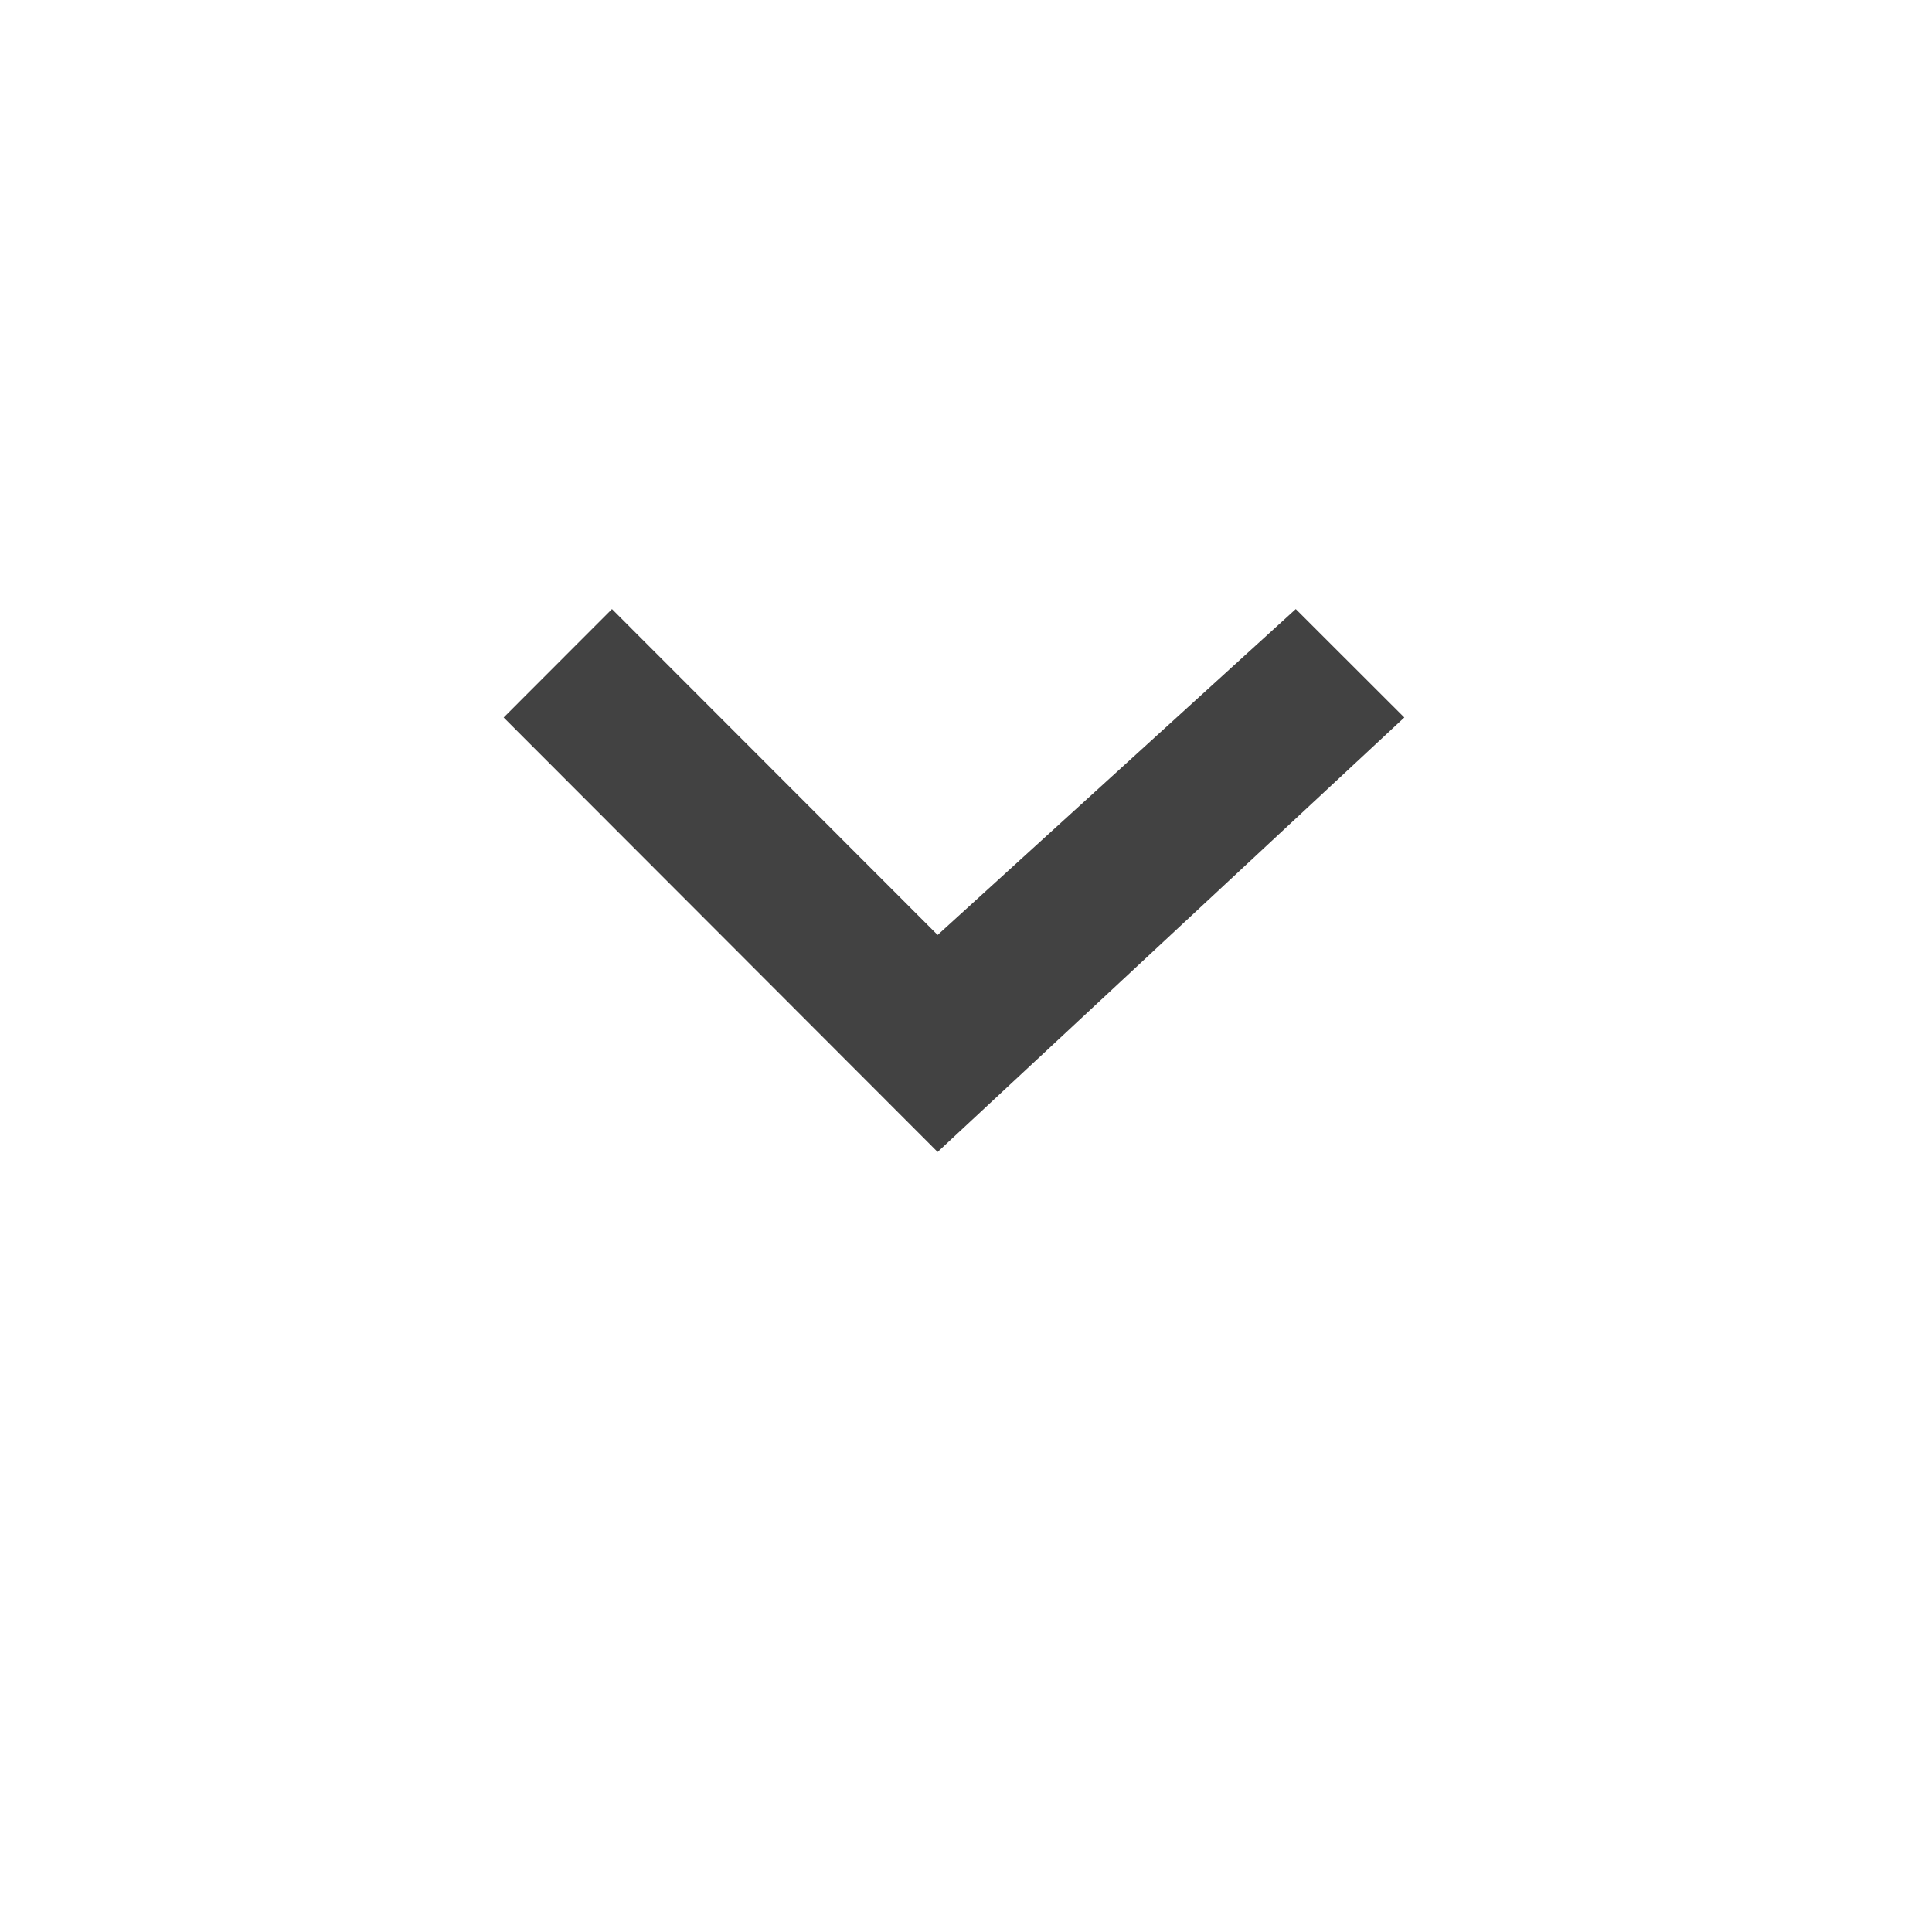
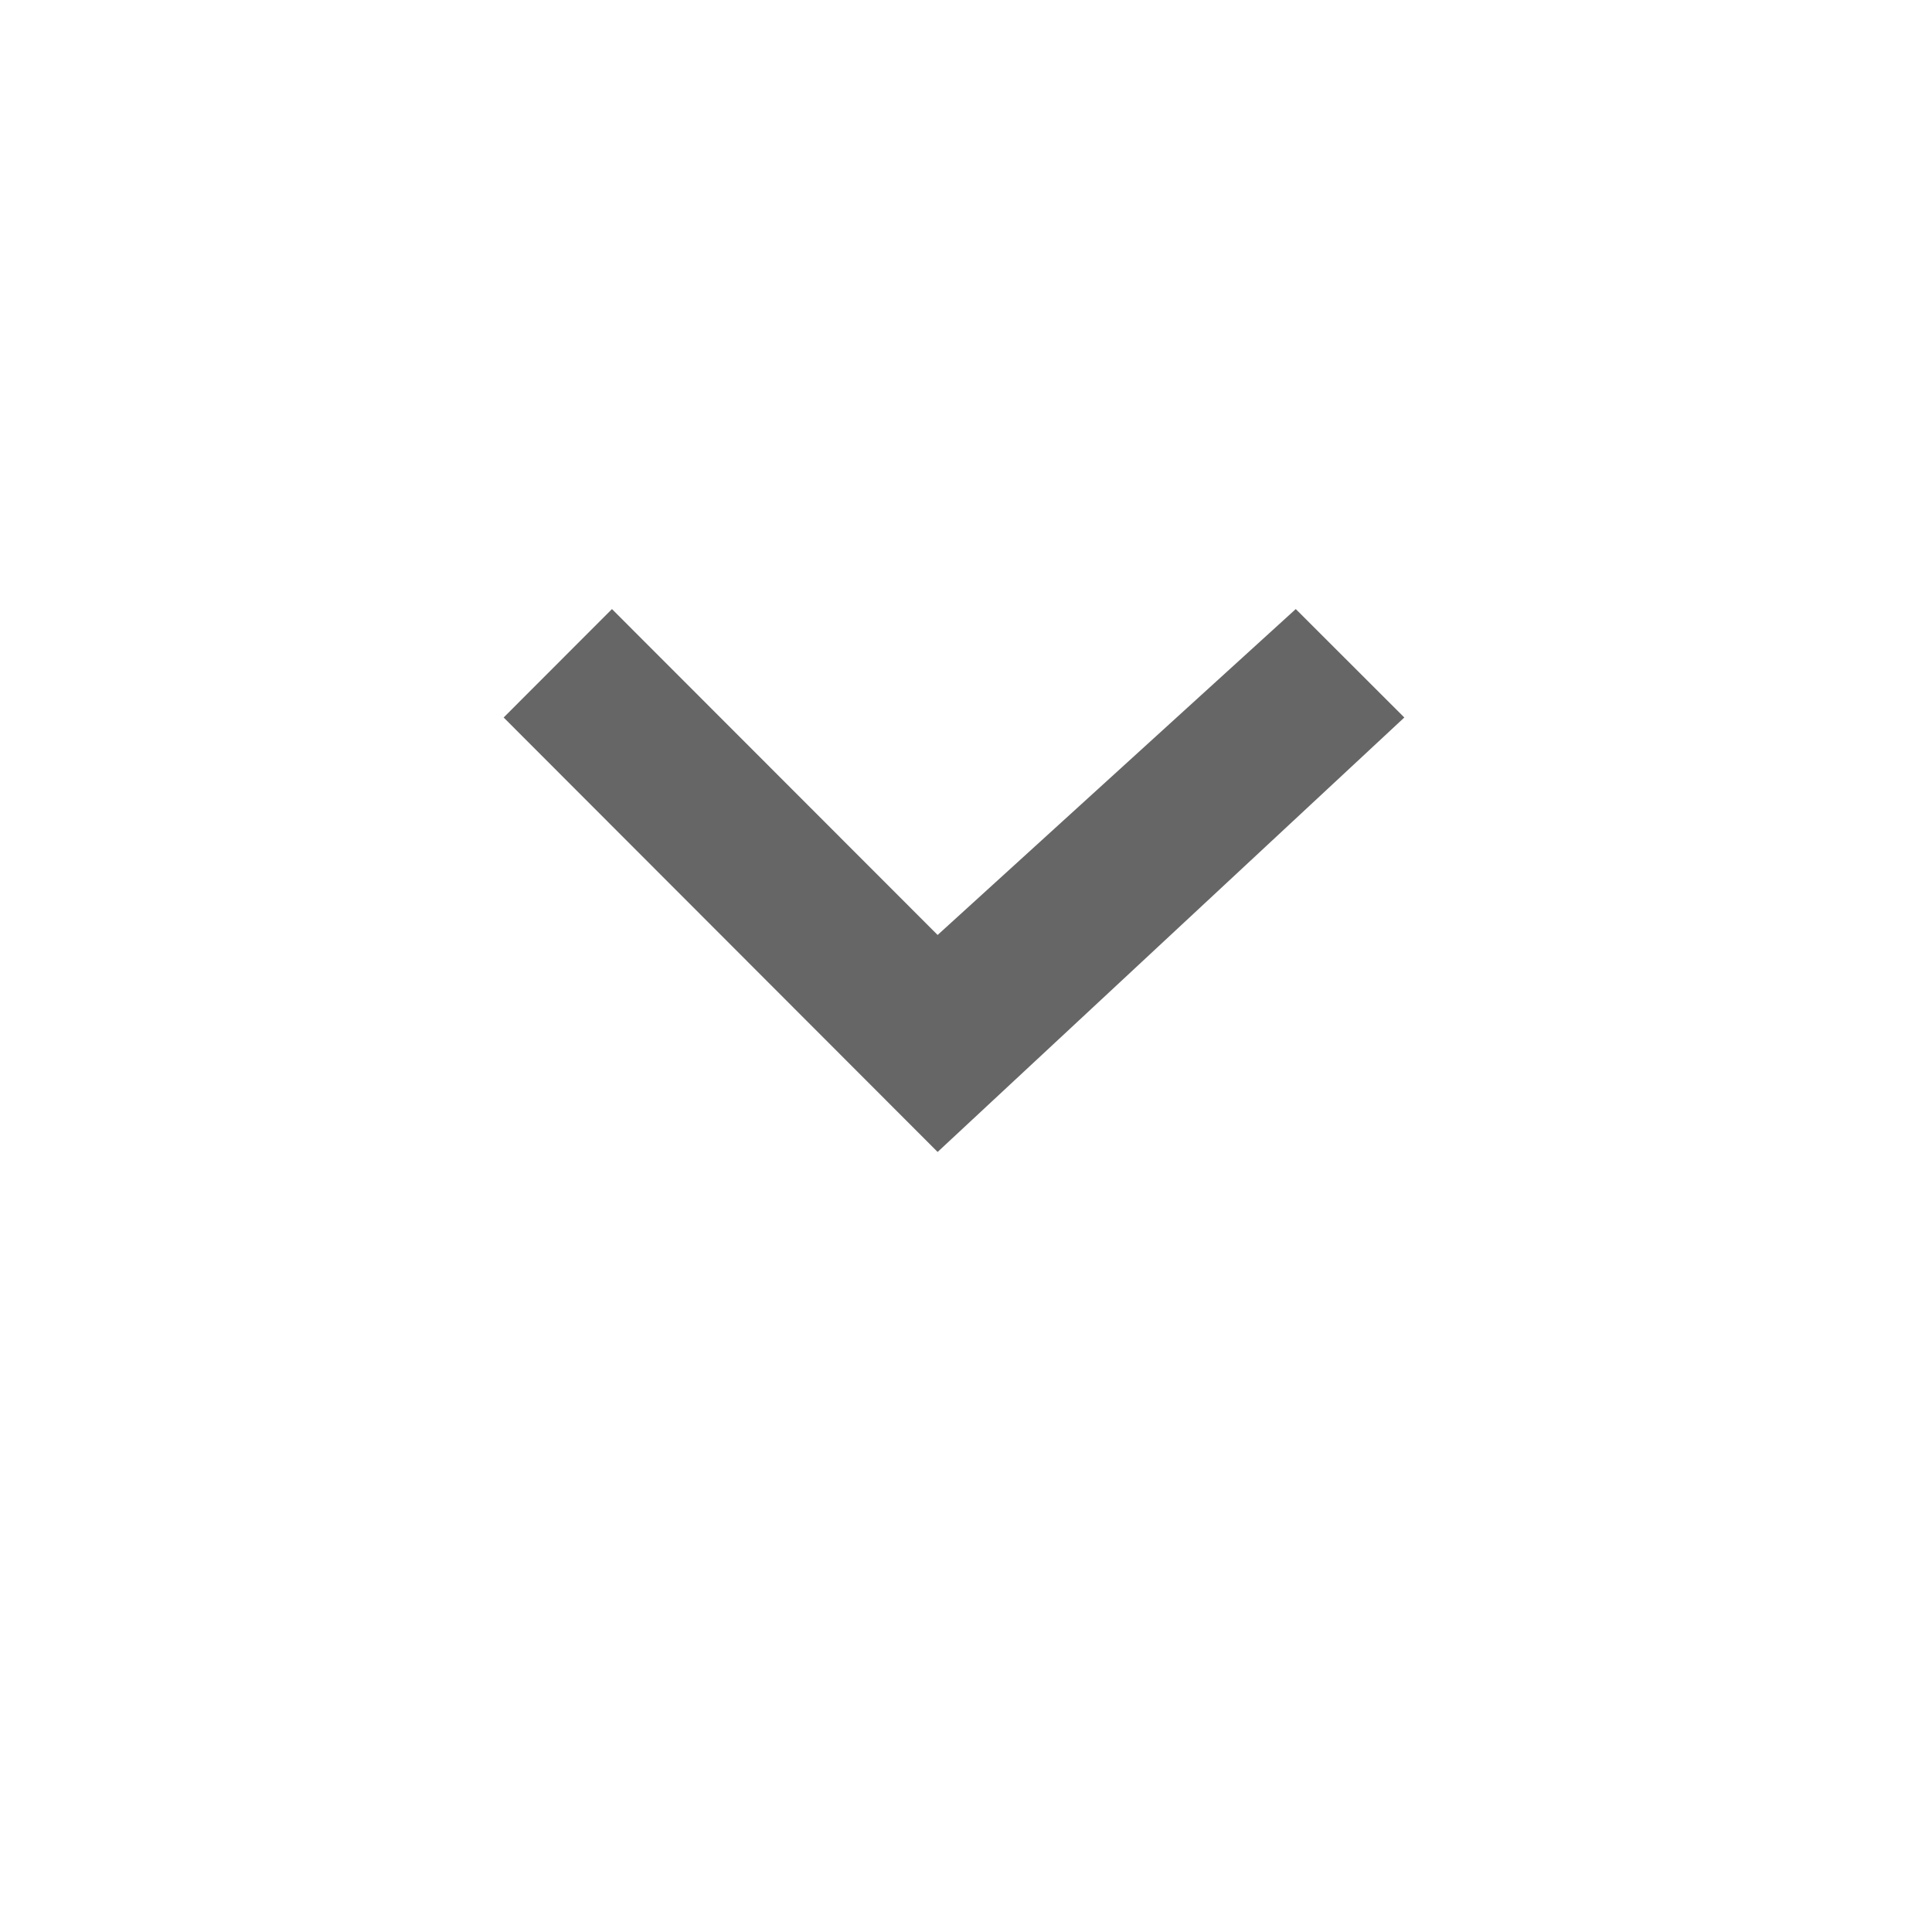
<svg xmlns="http://www.w3.org/2000/svg" id="svg9" version="1.1" viewBox="0 0 16 16">
  <defs id="defs13" />
  <style id="style2">.icon-canvas-transparent{opacity:0;fill:#f6f6f6}.icon-vs-out{fill:#f6f6f6}.icon-vs-bg{fill:#424242}</style>
  <path id="canvas" d="M16 16H0V0h16v16z" class="icon-canvas-transparent" />
-   <g id="iconBg">
-     <path id="path6" d="M5.068 5.044l-.897.898L7.765 9.54l3.865-3.598-.899-.898-2.966 2.699-2.697-2.699z" class="icon-vs-bg" />
+   <g id="iconBg" style="fill:#666666">
+     <path id="path6" d="M5.068 5.044l-.897.898L7.765 9.54l3.865-3.598-.899-.898-2.966 2.699-2.697-2.699z" class="icon-vs-bg" style="fill:#666666" />
  </g>
</svg>
